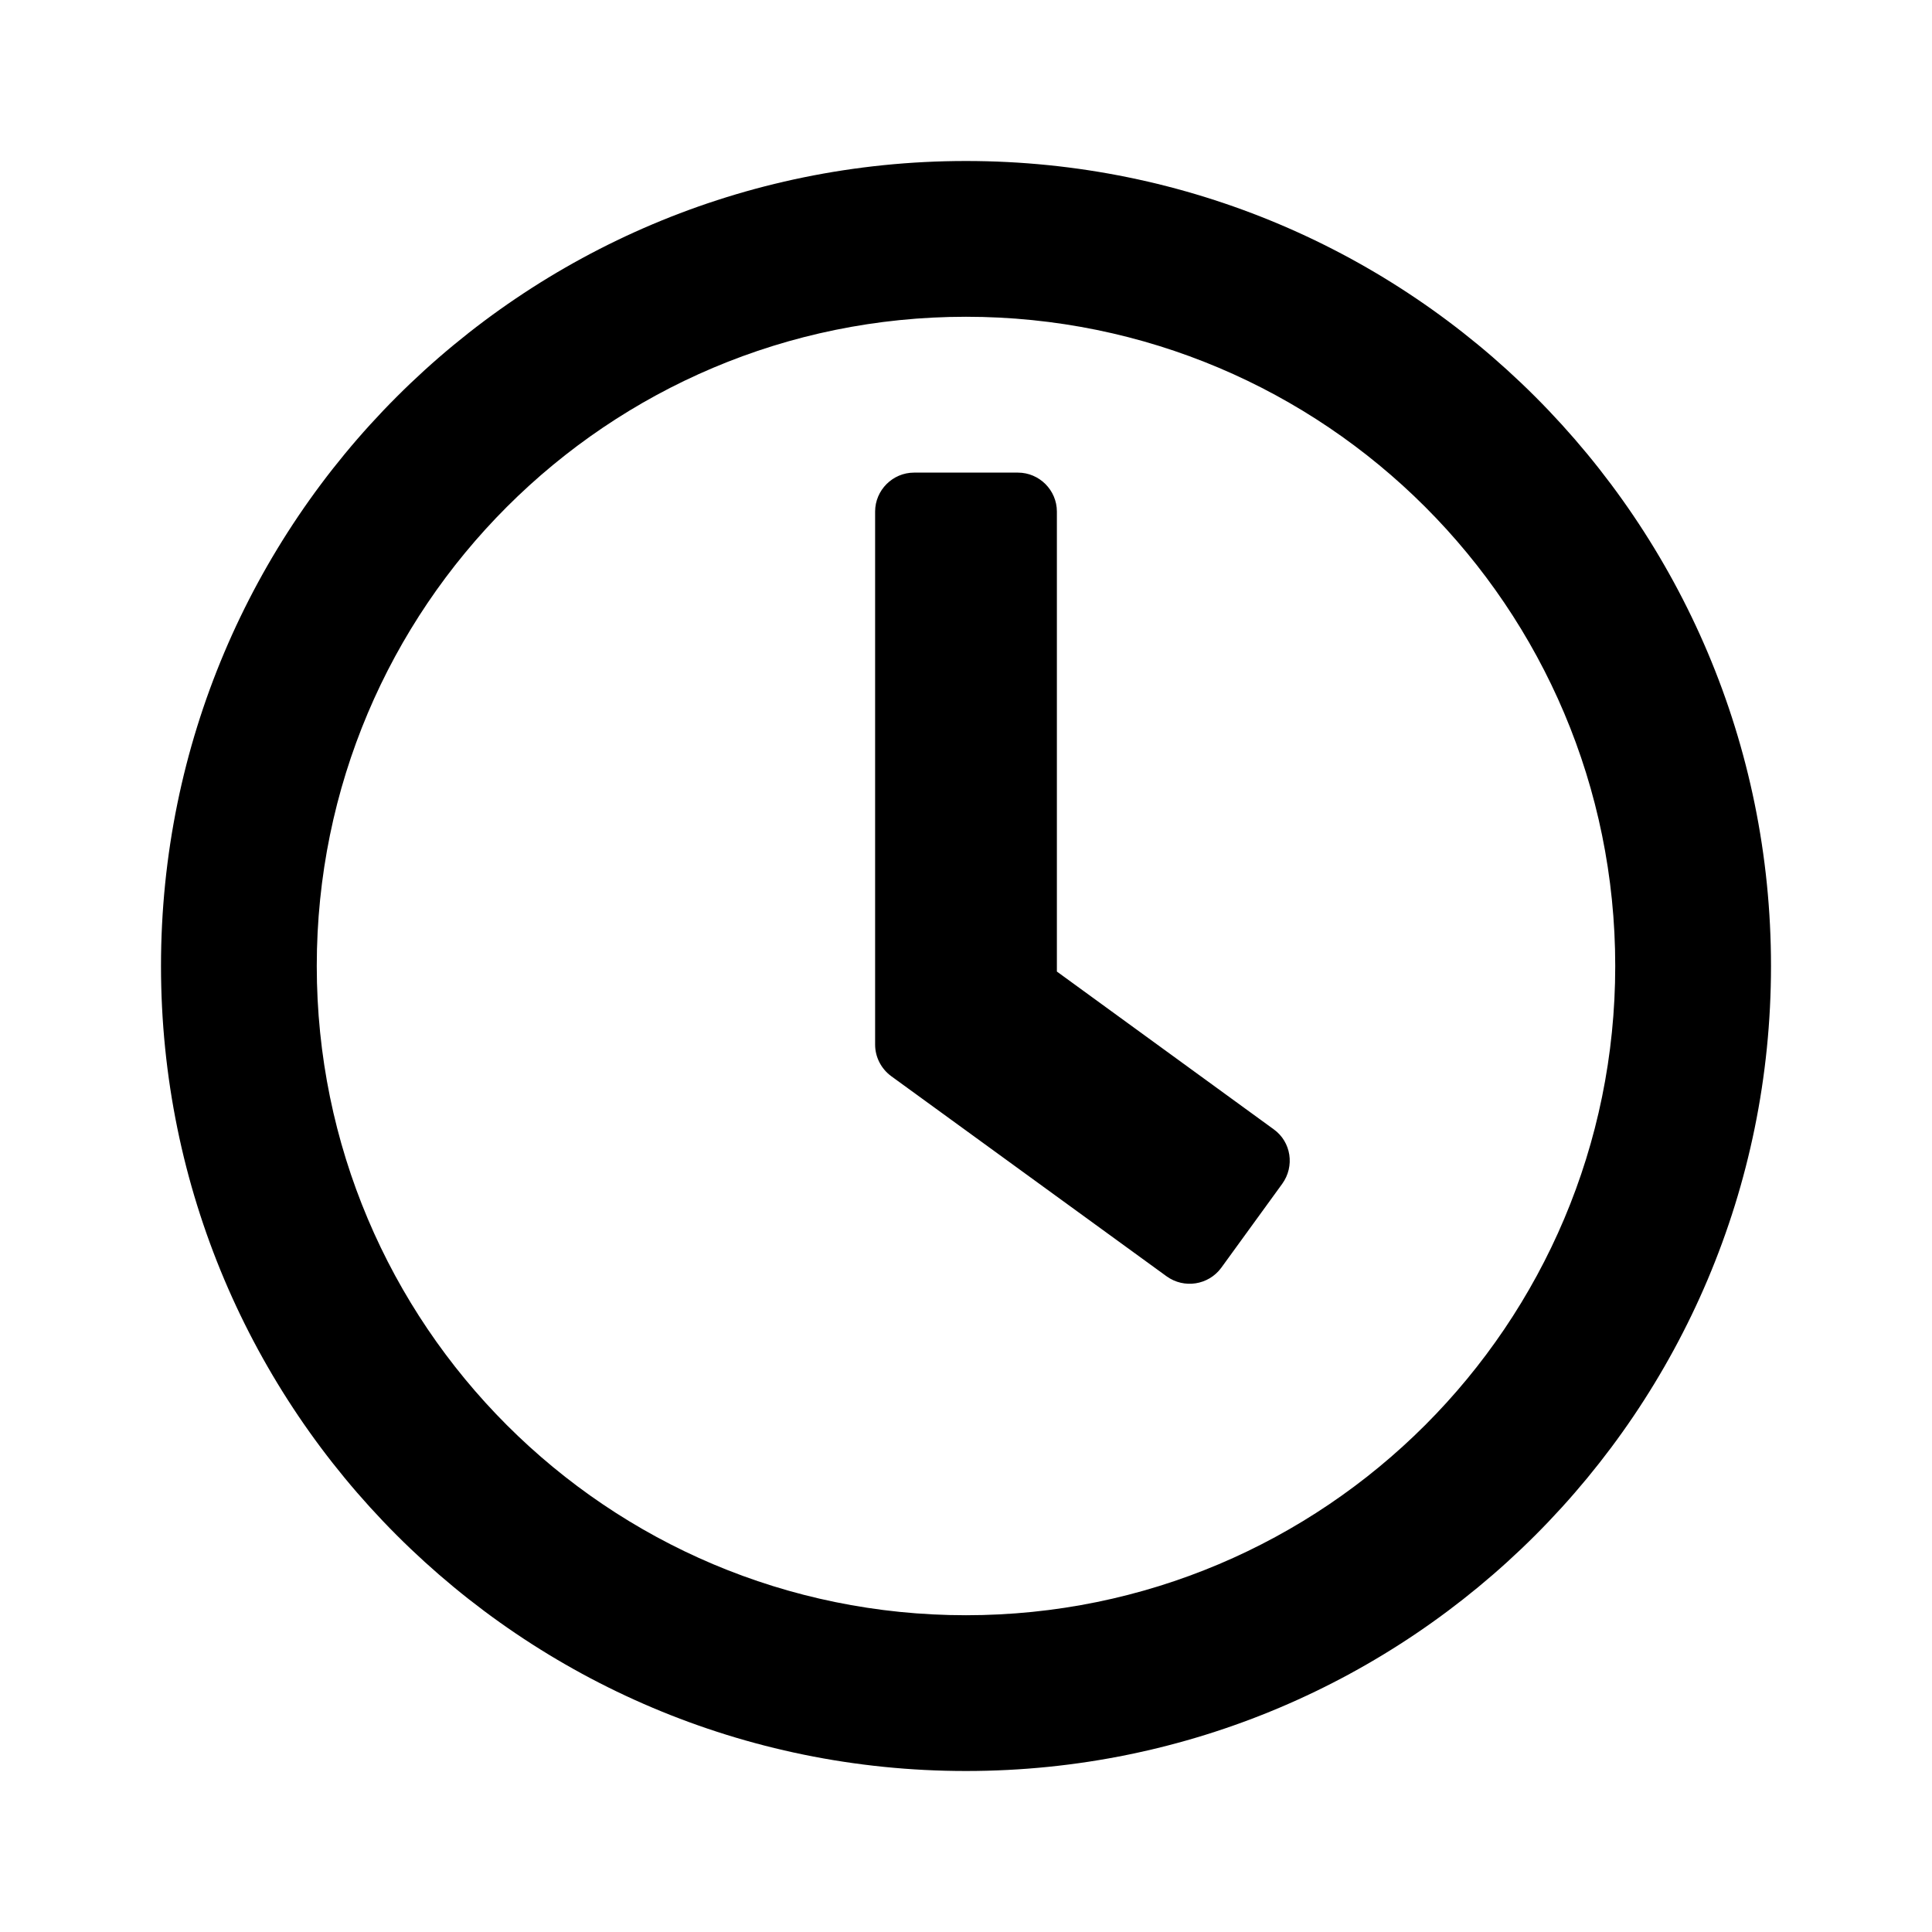
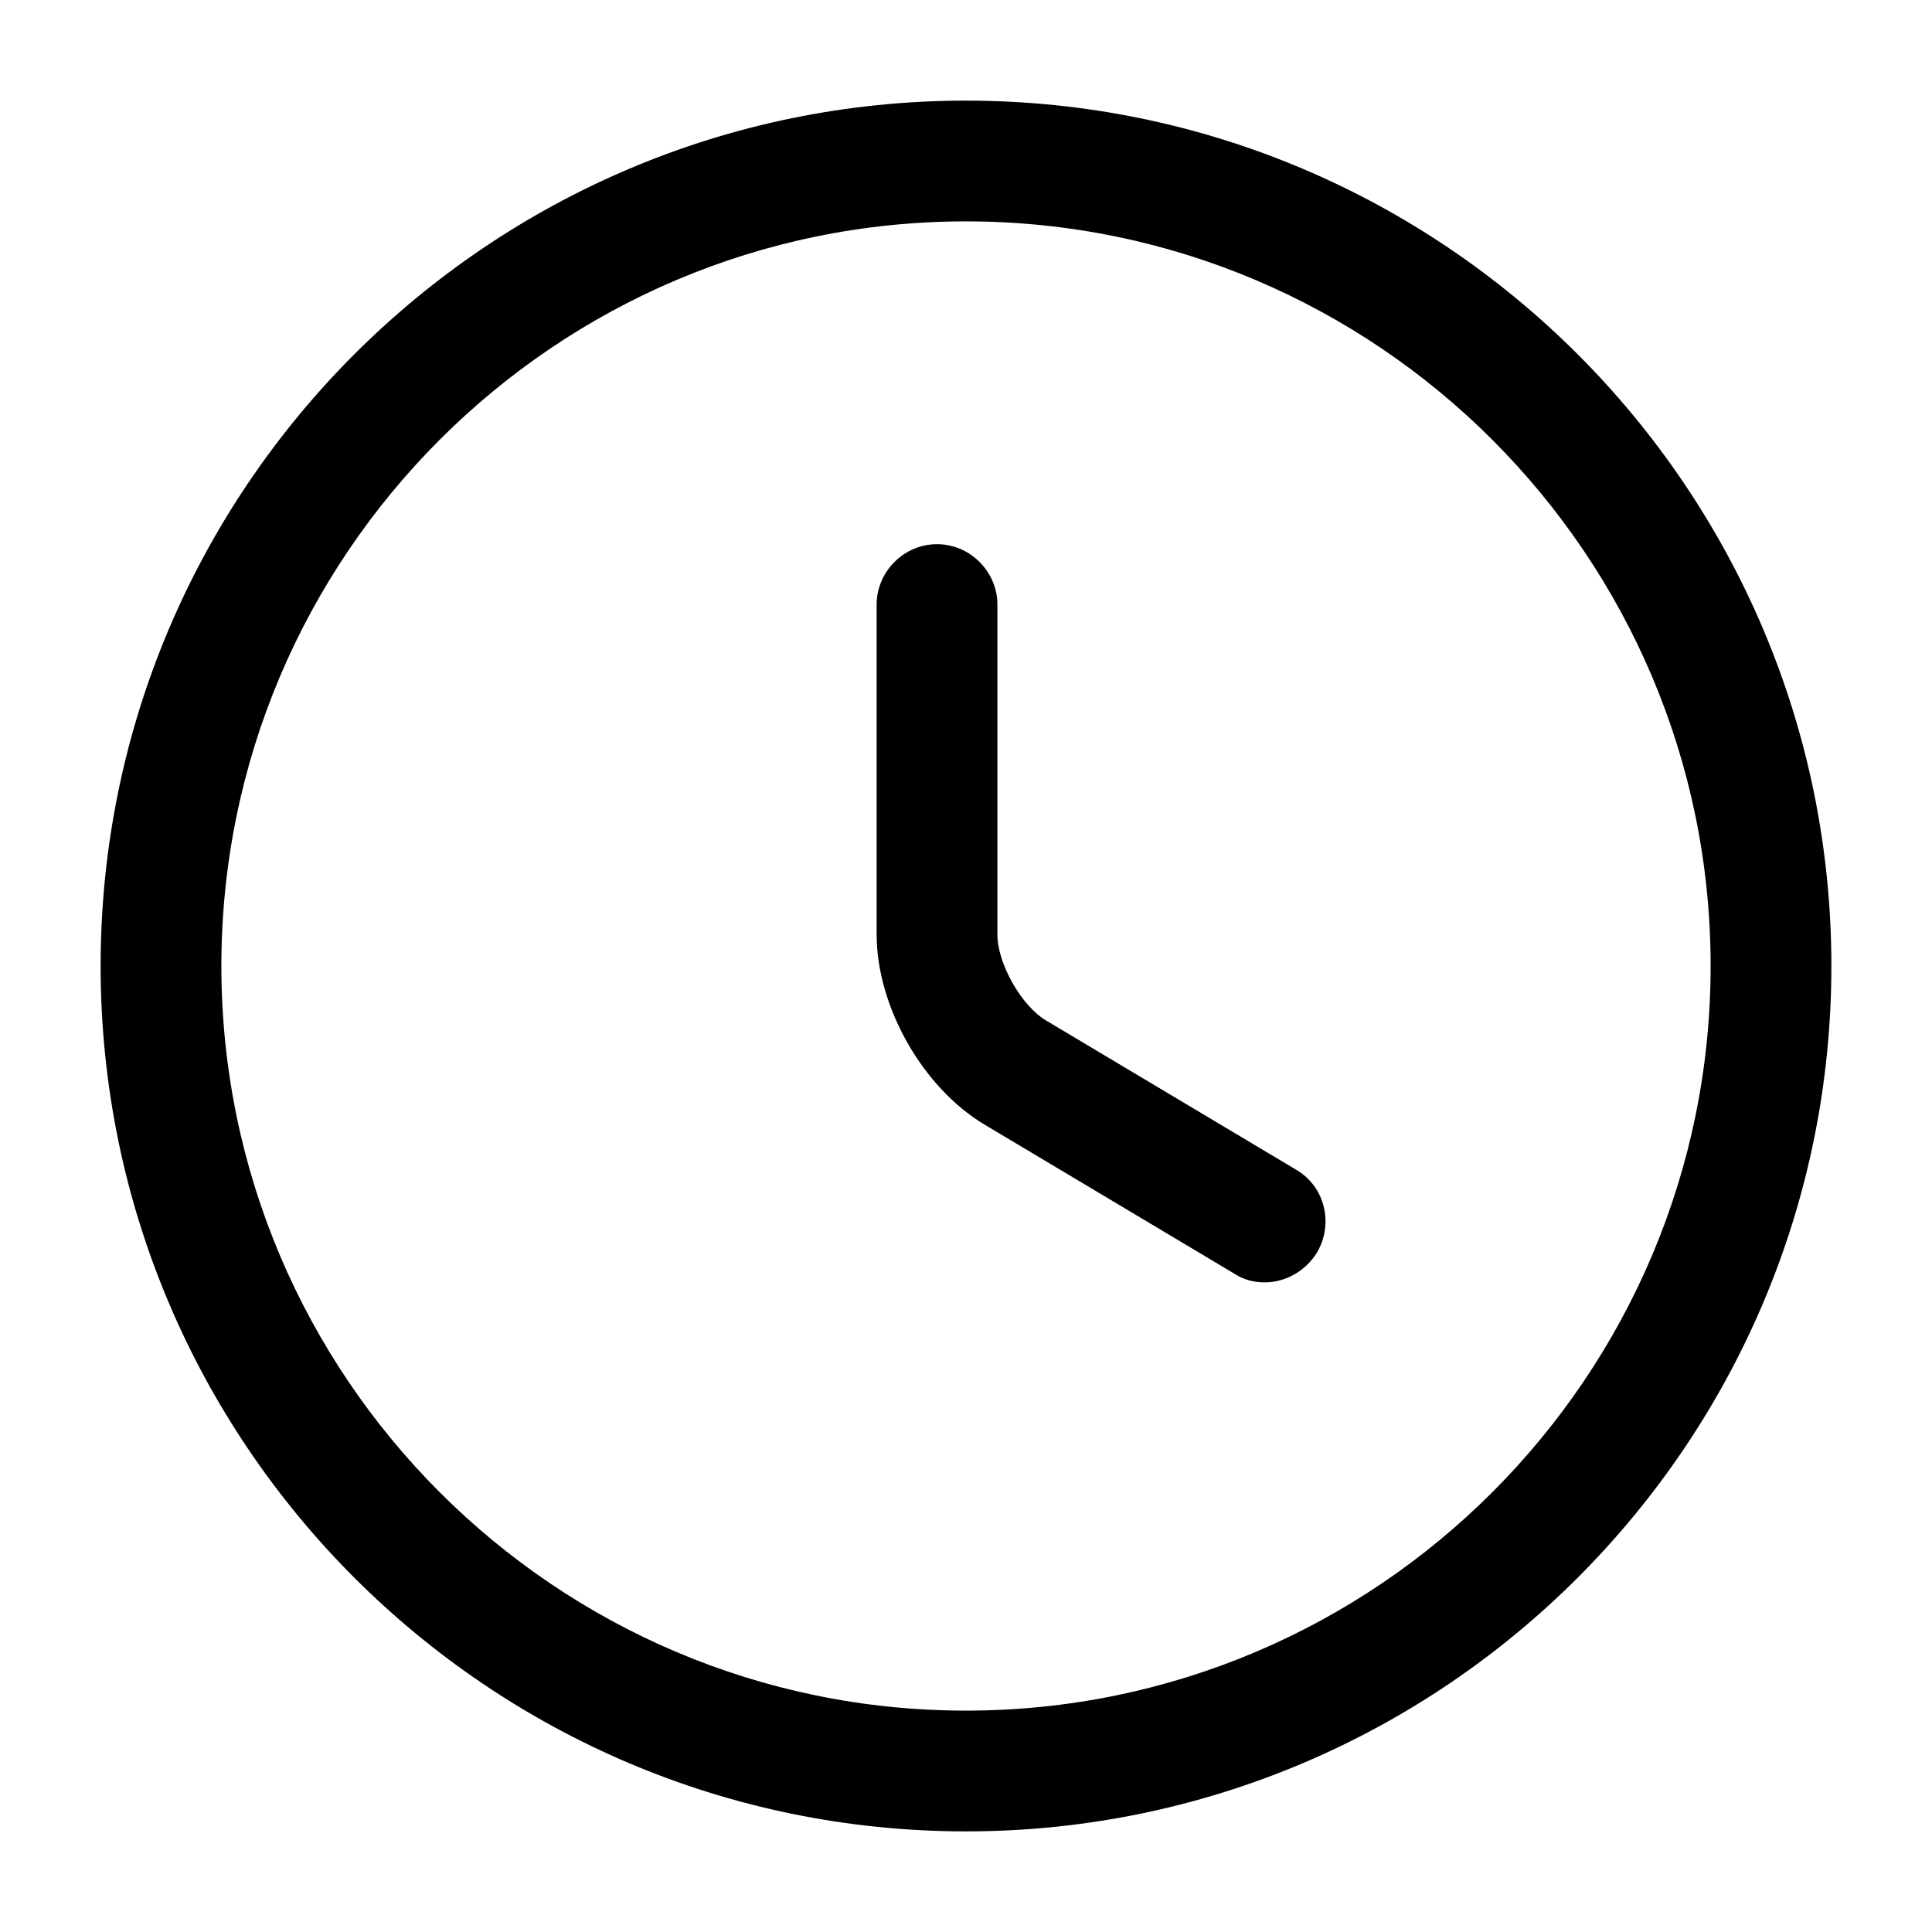
- <svg xmlns="http://www.w3.org/2000/svg" version="1.1" x="0px" y="0px" viewBox="0 0 24 24" style="enable-background:new 0 0 24 24;" xml:space="preserve">
-   <g id="clock">
-     <path d="M12,2C6.476,2,2,6.476,2,12s4.476,10,10,10s10-4.476,10-10S17.524,2,12,2z M12,20.065c-4.456,0-8.065-3.609-8.065-8.065   S7.544,3.935,12,3.935S20.065,7.544,20.065,12S16.456,20.065,12,20.065z M14.492,15.855l-3.423-2.488   c-0.125-0.093-0.198-0.238-0.198-0.391V6.355c0-0.266,0.218-0.484,0.484-0.484h1.29c0.266,0,0.484,0.218,0.484,0.484v5.714   l2.694,1.96c0.218,0.157,0.262,0.46,0.105,0.677l-0.758,1.044C15.012,15.964,14.71,16.012,14.492,15.855L14.492,15.855z" />
-   </g>
-   <g id="レイヤー_1">
- </g>
+ <svg xmlns="http://www.w3.org/2000/svg" viewBox="0 0 24 24">
+   <path d="M12 22.75C6.07 22.75 1.25 17.93 1.25 12C1.25 6.07 6.07 1.25 12 1.25C17.93 1.25 22.75 6.07 22.75 12C22.75 17.93 17.93 22.75 12 22.75ZM12 2.75C6.9 2.75 2.75 6.9 2.75 12C2.75 17.1 6.9 21.25 12 21.25C17.1 21.25 21.25 17.1 21.25 12C21.25 6.9 17.1 2.75 12 2.75Z" />
+   <path d="M15.71 15.93C15.58 15.93 15.45 15.9 15.33 15.82L12.23 13.97C11.46 13.51 10.89 12.5 10.89 11.61V7.51C10.89 7.1 11.23 6.76 11.64 6.76C12.05 6.76 12.39 7.1 12.39 7.51V11.61C12.39 11.97 12.69 12.5 13 12.68L16.1 14.53C16.46 14.74 16.57 15.2 16.36 15.56C16.21 15.8 15.96 15.93 15.71 15.93Z" />
</svg>
